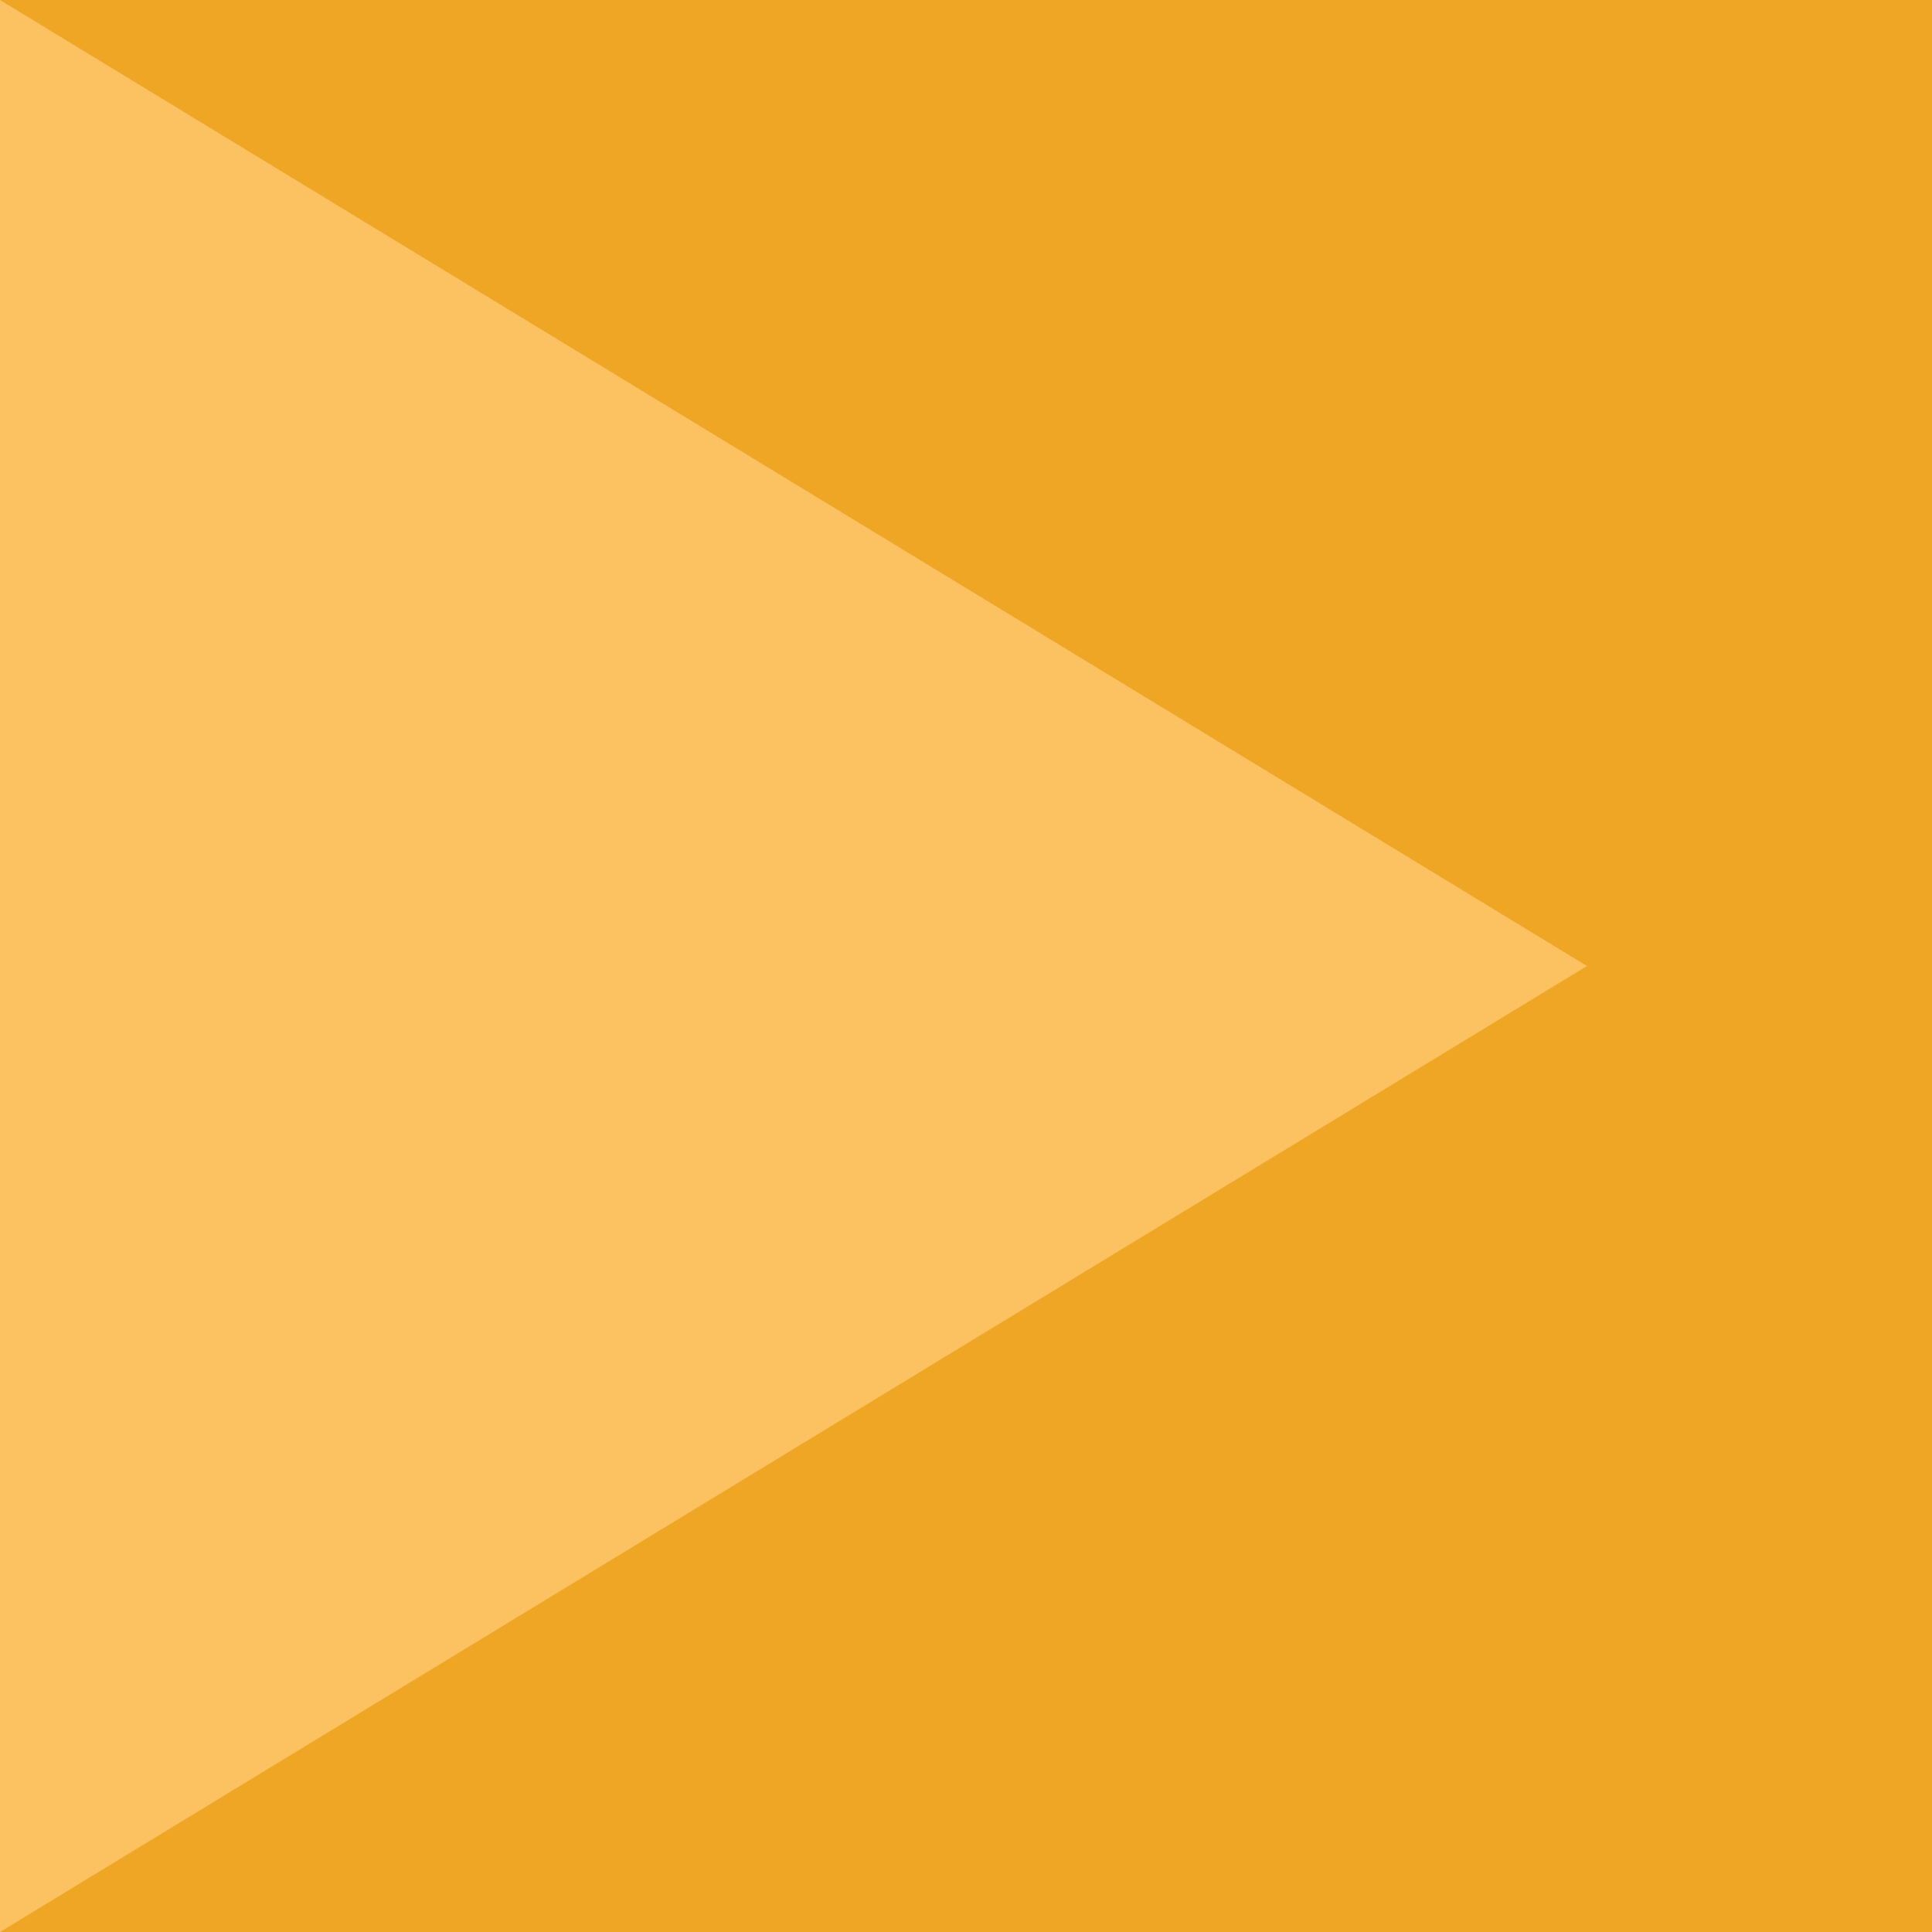
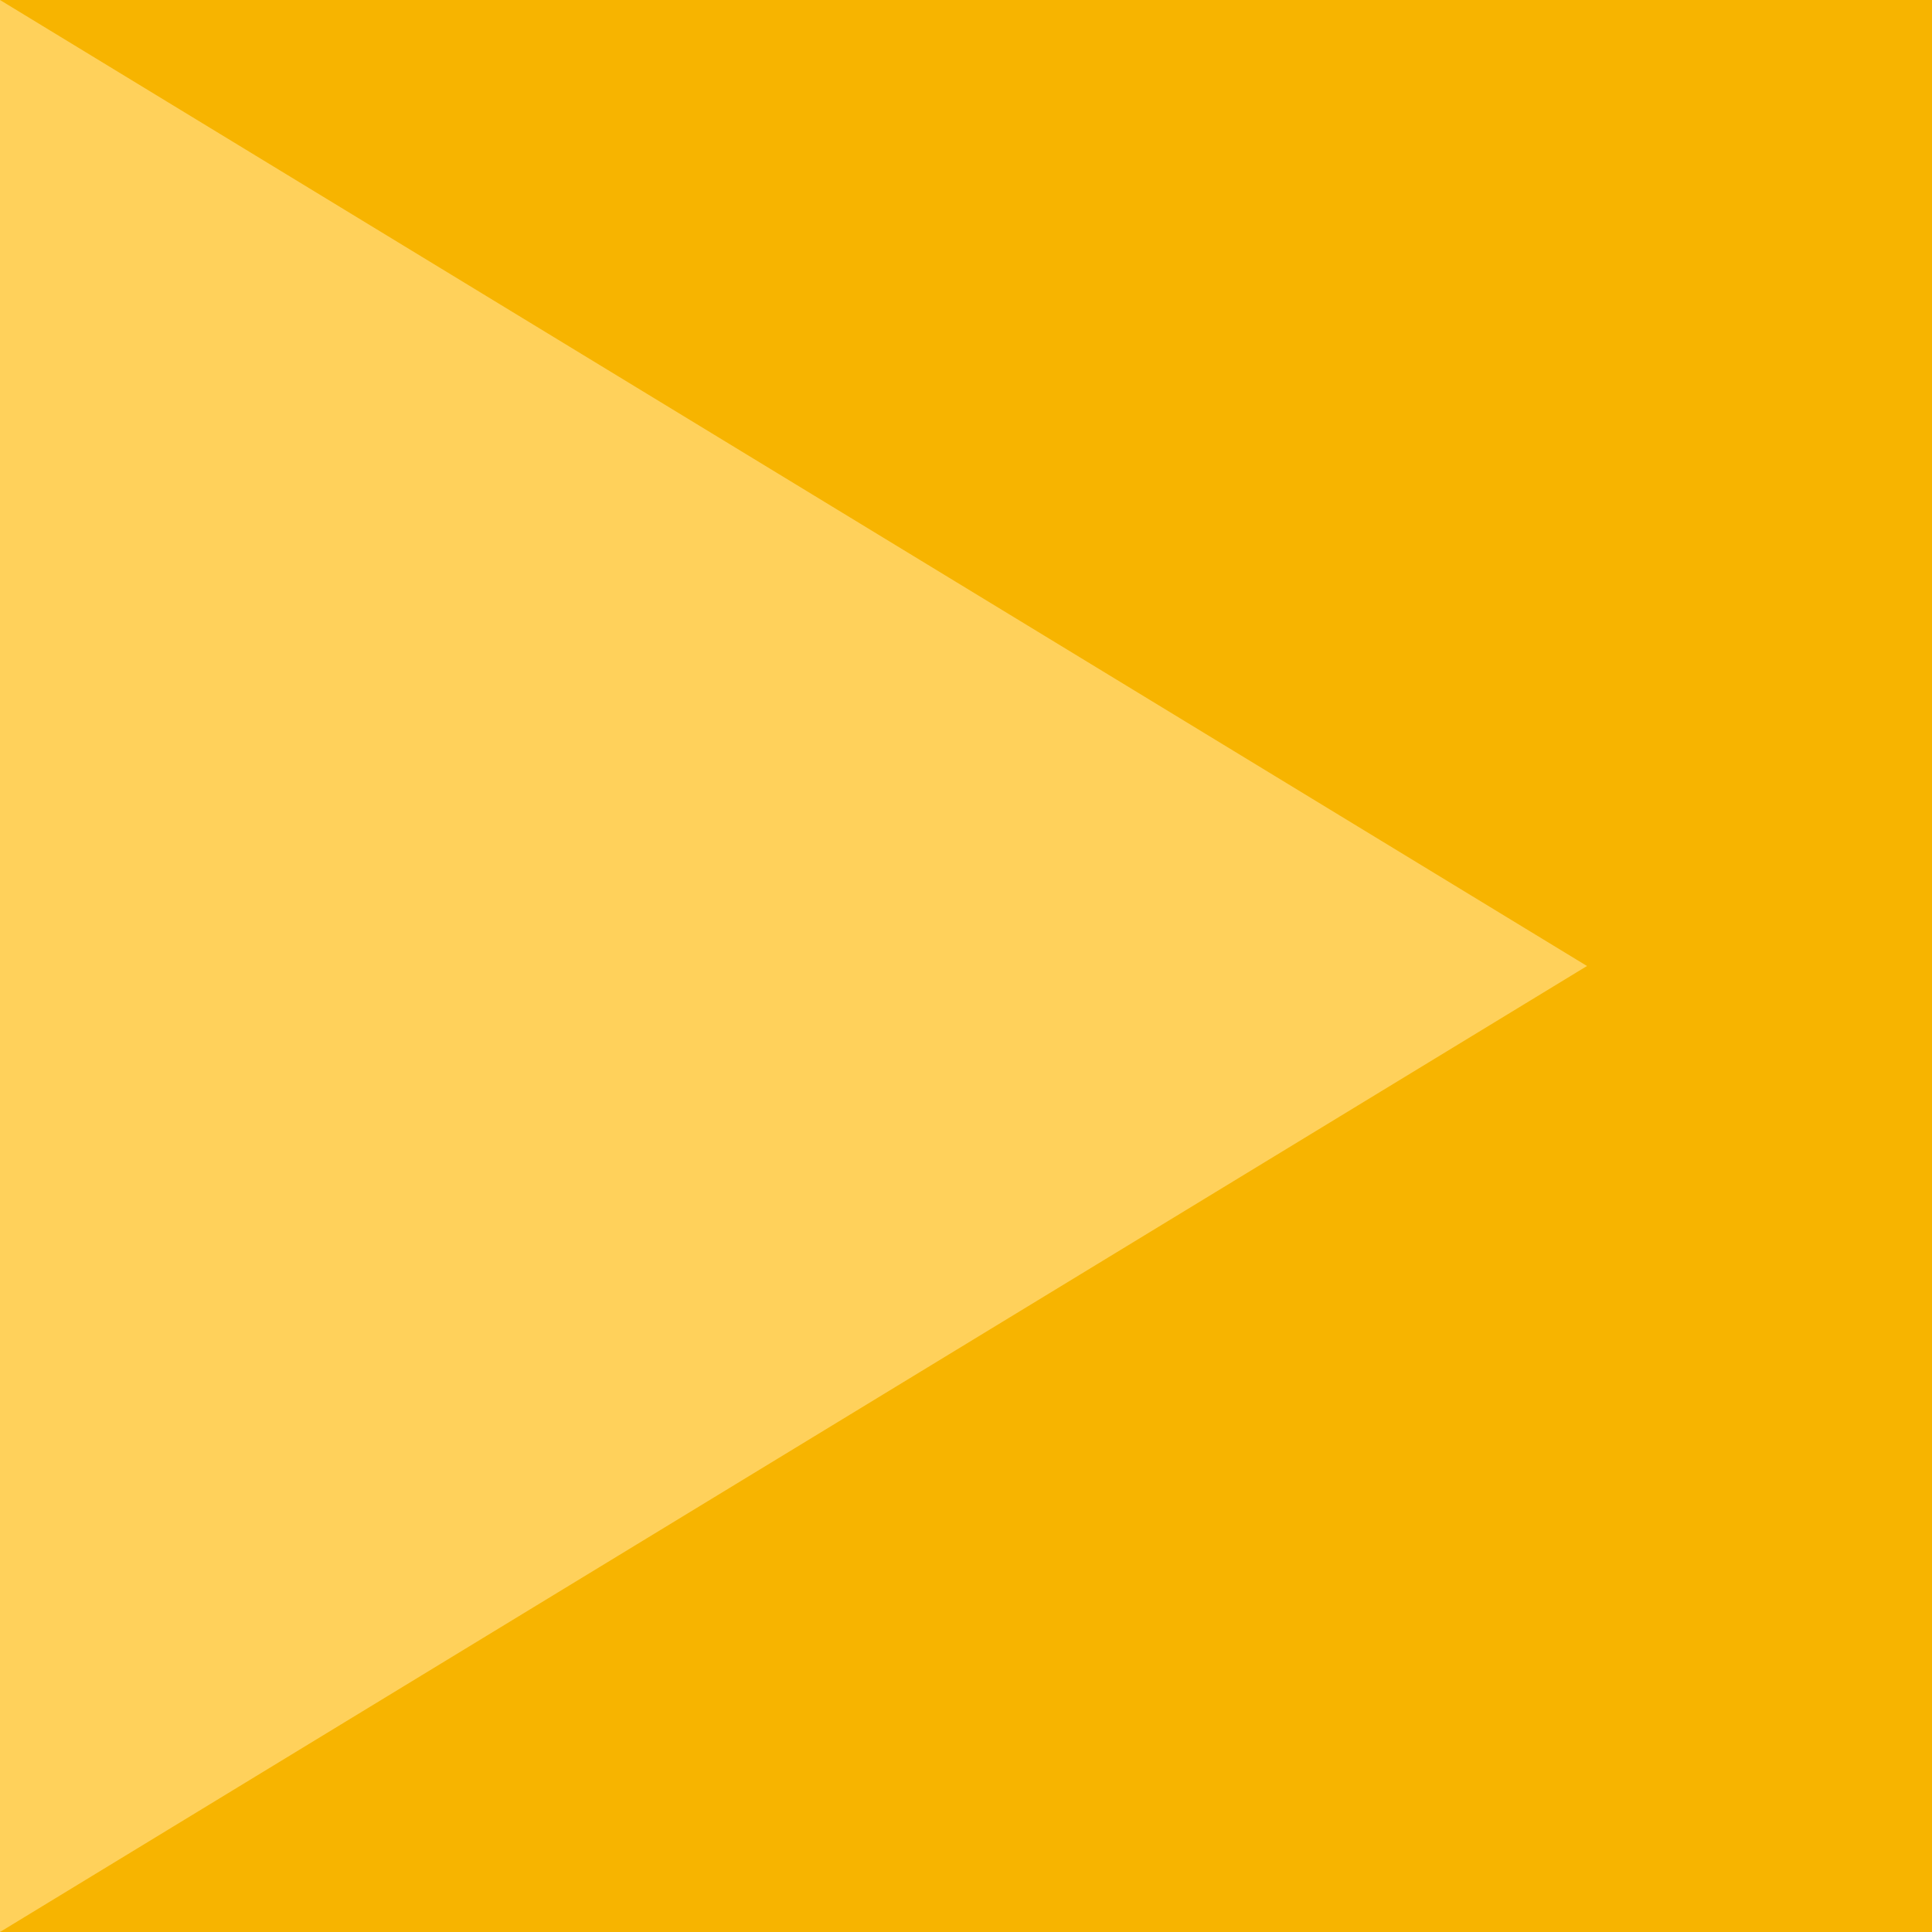
<svg xmlns="http://www.w3.org/2000/svg" width="140" height="140" viewBox="0 0 140 140" fill="none">
-   <rect width="140" height="140" transform="matrix(1 0 0 -1 0 140)" fill="#EFA624" />
-   <path d="M115 70L3.09944e-06 -2.40765e-06L3.09944e-06 140L115 70Z" fill="#FCC160" />
+   <rect width="140" height="140" transform="matrix(1 0 0 -1 0 140)" fill="#F7B400" />
+   <path d="M115 70L3.09944e-06 -2.40765e-06L3.09944e-06 140L115 70Z" fill="#FFD15B" />
</svg>
